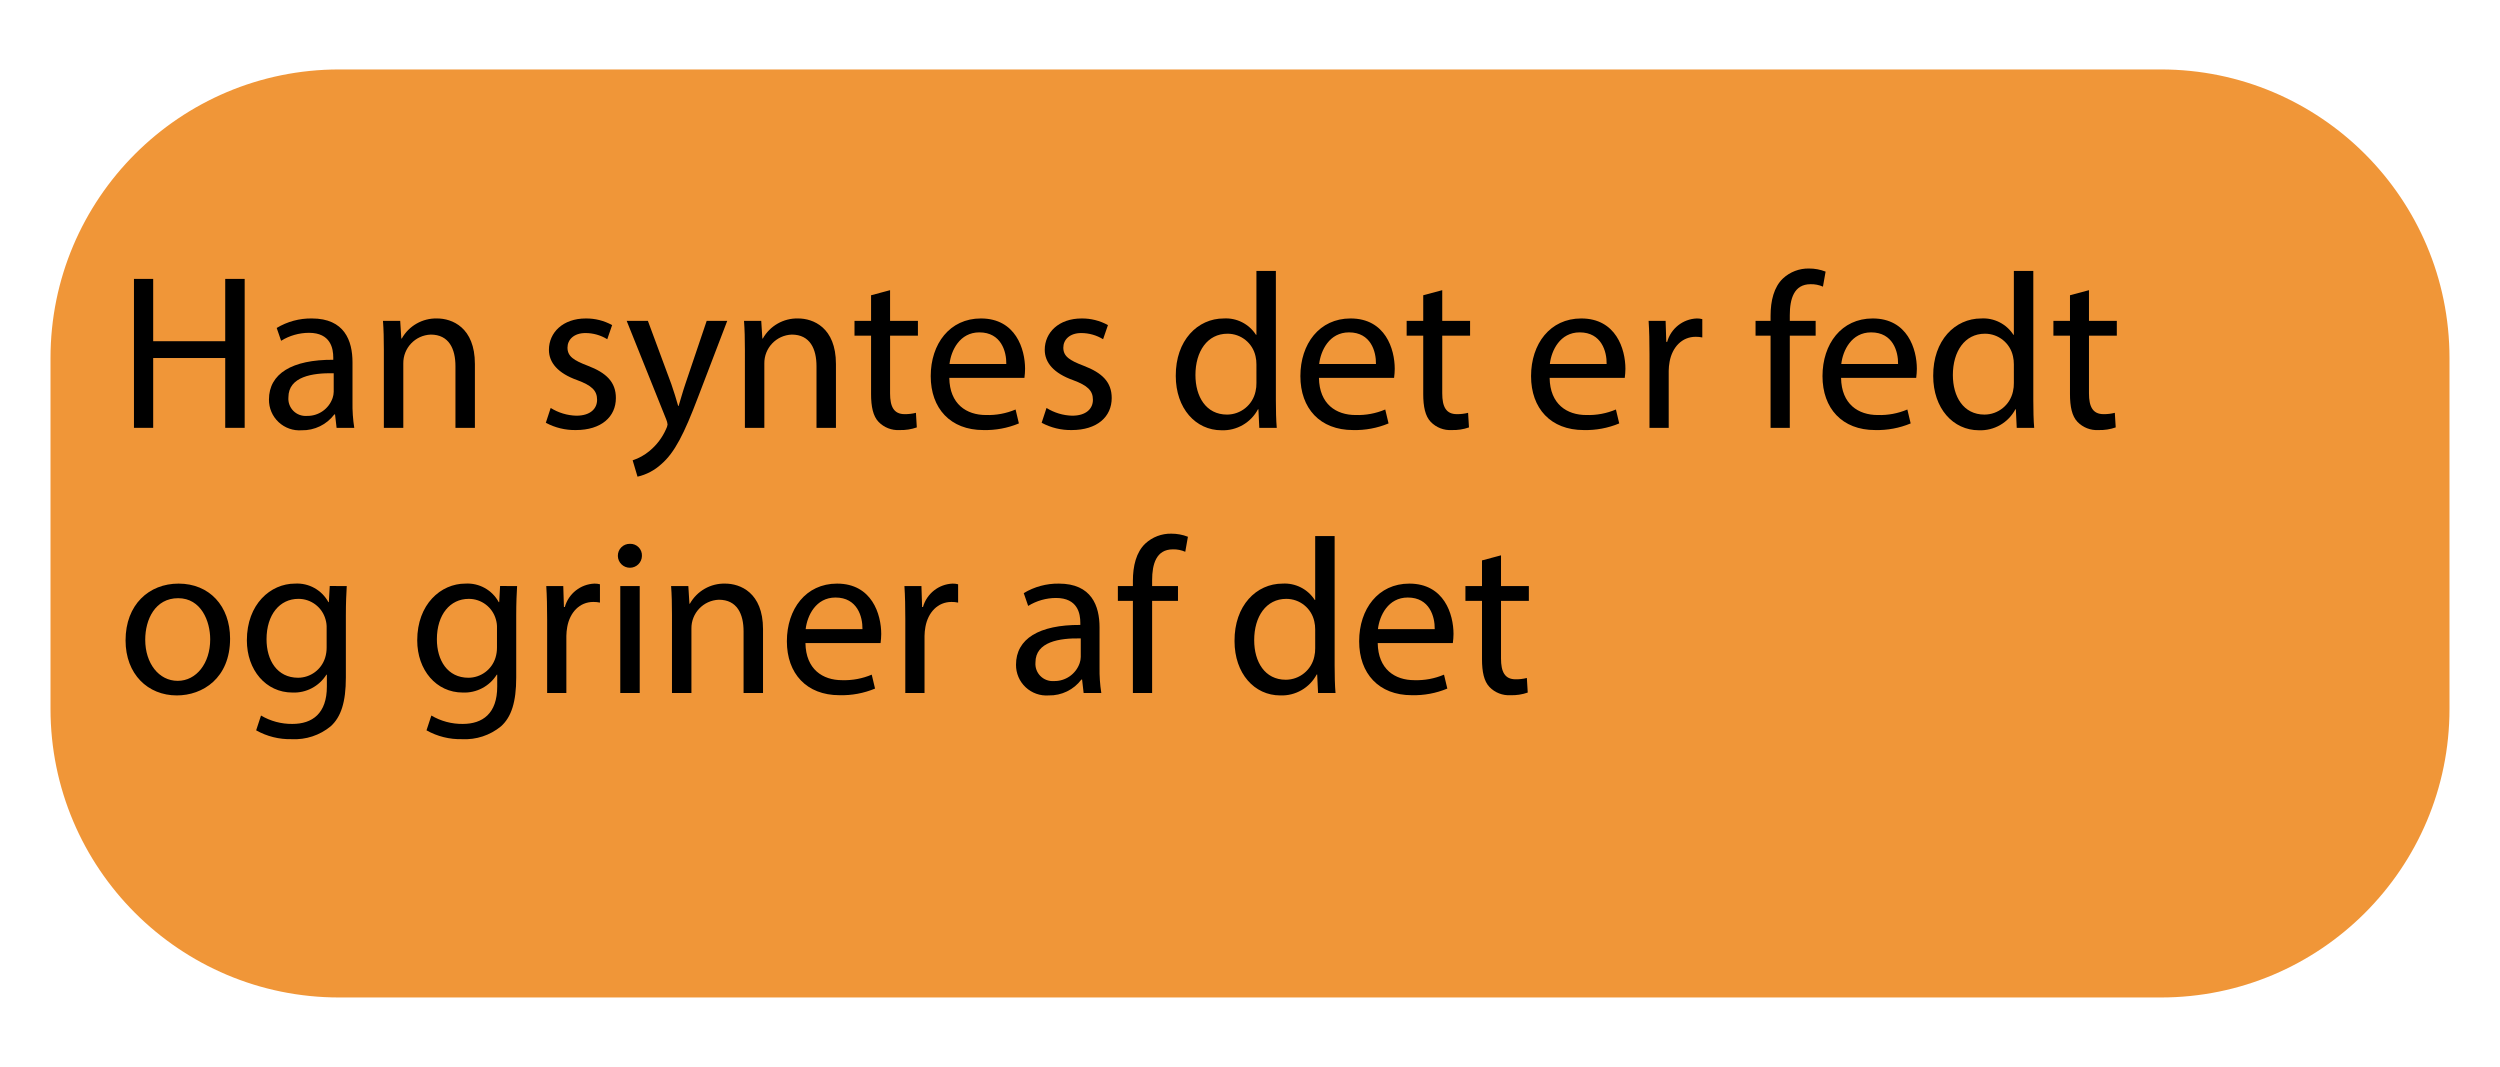
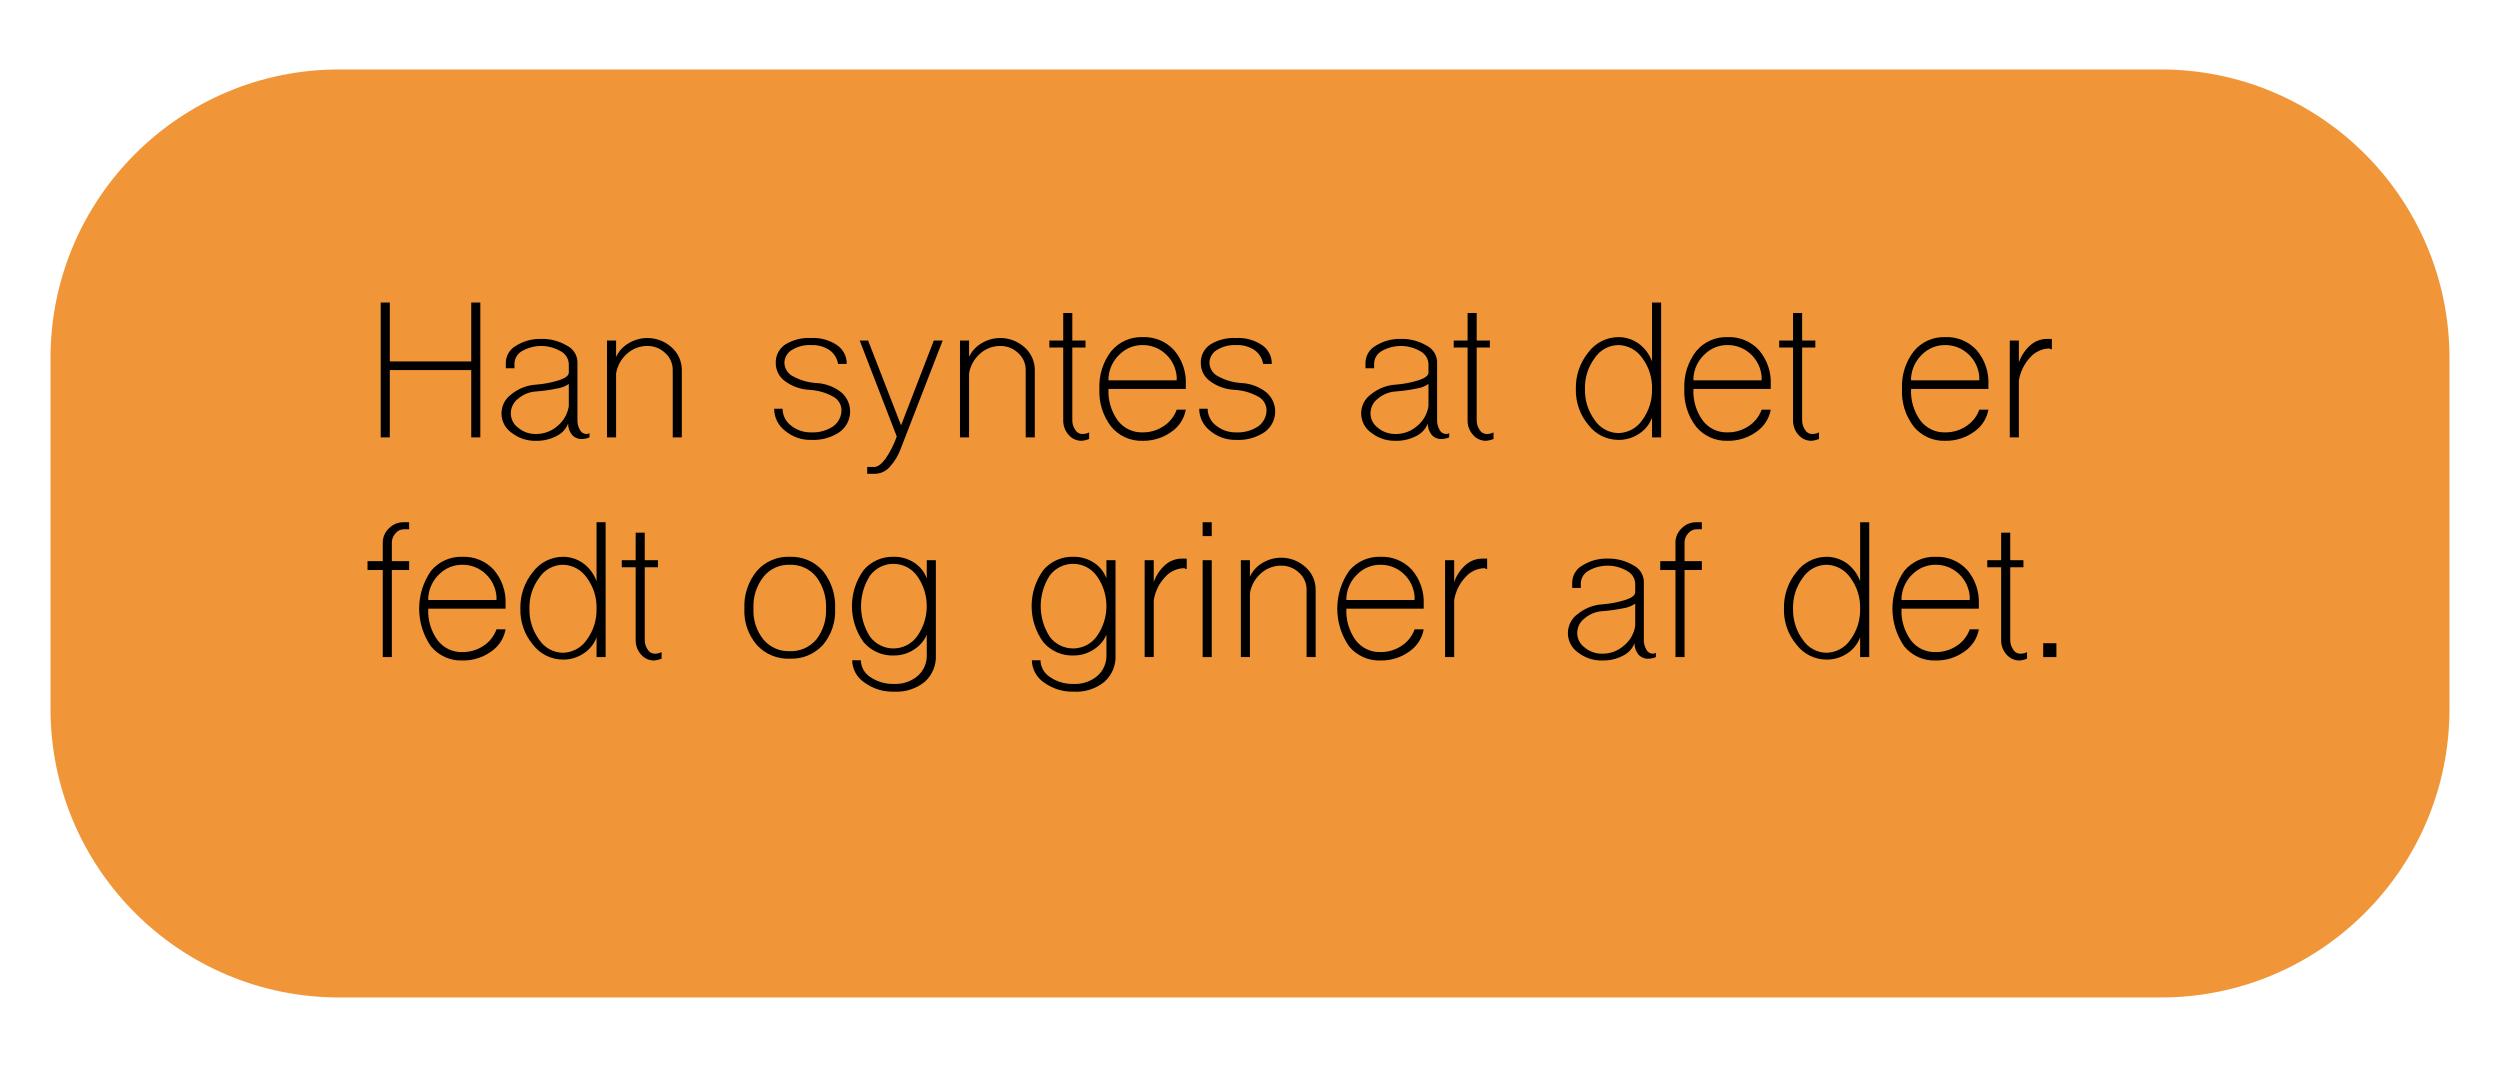
<svg xmlns="http://www.w3.org/2000/svg" width="396" height="169" viewBox="0 0 396 169">
  <defs>
    <style>.cls-1{fill:#f09638;}</style>
  </defs>
  <g id="Spørgsmål">
    <rect class="cls-1" x="8" y="11" width="380" height="147" rx="45.727" />
-     <path d="M24.264,44.178v9.871H35.676V44.178h3.08V67.77h-3.08V56.709H24.264V67.77H21.219V44.178Z" />
-     <path d="M53.315,67.77,53.07,65.636h-.105a6.311,6.311,0,0,1-5.181,2.52A4.827,4.827,0,0,1,42.603,63.29c0-4.096,3.641-6.336,10.186-6.301v-.35c0-1.4-.385-3.921-3.85-3.921a8.435,8.435,0,0,0-4.41,1.261l-.701-2.03a10.517,10.517,0,0,1,5.566-1.506c5.18,0,6.441,3.536,6.441,6.931V63.71a23.761,23.761,0,0,0,.28,4.06Zm-.455-8.646c-3.36-.07-7.176.524-7.176,3.815A2.725,2.725,0,0,0,48.59,65.88a4.214,4.214,0,0,0,4.095-2.835,3.227,3.227,0,0,0,.175-.98Z" />
-     <path d="M60.803,55.414c0-1.75-.034-3.186-.14-4.585h2.73l.175,2.8h.07a6.23,6.23,0,0,1,5.601-3.186c2.345,0,5.985,1.4,5.985,7.211V67.77h-3.08V58.005c0-2.73-1.016-5.006-3.92-5.006a4.517,4.517,0,0,0-4.341,4.585V67.77H60.803Z" />
-     <path d="M87.228,64.62a8.078,8.078,0,0,0,4.061,1.226c2.24,0,3.29-1.12,3.29-2.52,0-1.471-.875-2.275-3.15-3.115-3.045-1.085-4.48-2.766-4.48-4.796,0-2.73,2.205-4.971,5.846-4.971a8.455,8.455,0,0,1,4.166,1.051l-.77,2.24a6.593,6.593,0,0,0-3.466-.98c-1.82,0-2.835,1.05-2.835,2.311,0,1.399,1.015,2.03,3.22,2.87,2.941,1.12,4.446,2.59,4.446,5.11,0,2.976-2.311,5.075-6.336,5.075a9.675,9.675,0,0,1-4.761-1.154Z" />
-     <path d="M102.627,50.829,106.338,60.84c.385,1.12.805,2.45,1.085,3.465h.07c.315-1.015.665-2.31,1.085-3.535l3.36-9.94h3.255l-4.62,12.076c-2.205,5.811-3.71,8.786-5.811,10.605a8.345,8.345,0,0,1-3.78,1.995l-.769-2.59a8.163,8.163,0,0,0,2.695-1.505,9.342,9.342,0,0,0,2.59-3.431,2.212,2.212,0,0,0,.244-.735,2.683,2.683,0,0,0-.209-.805L99.268,50.829Z" />
-     <path d="M117.992,55.414c0-1.75-.035-3.186-.141-4.585h2.73l.176,2.8h.07a6.229,6.229,0,0,1,5.6-3.186c2.346,0,5.986,1.4,5.986,7.211V67.77h-3.08V58.005c0-2.73-1.016-5.006-3.921-5.006a4.52,4.52,0,0,0-4.341,4.585V67.77h-3.08Z" />
-     <path d="M140.987,45.963v4.866h4.411v2.345h-4.411V62.31c0,2.101.595,3.291,2.31,3.291a6.884,6.884,0,0,0,1.786-.21l.14,2.31a7.538,7.538,0,0,1-2.731.42,4.269,4.269,0,0,1-3.325-1.295c-.875-.91-1.19-2.415-1.19-4.41V53.174h-2.625V50.829h2.625v-4.06Z" />
-     <path d="M150.367,59.859c.07,4.166,2.731,5.881,5.81,5.881a11.144,11.144,0,0,0,4.691-.875l.524,2.205a13.721,13.721,0,0,1-5.636,1.05c-5.215,0-8.33-3.43-8.33-8.54s3.01-9.137,7.945-9.137c5.531,0,7.001,4.866,7.001,7.981a11.785,11.785,0,0,1-.104,1.435Zm9.031-2.205c.035-1.96-.805-5.006-4.27-5.006-3.115,0-4.48,2.871-4.726,5.006Z" />
-     <path d="M165.768,64.62a8.074,8.074,0,0,0,4.061,1.226c2.24,0,3.289-1.12,3.289-2.52,0-1.471-.875-2.275-3.15-3.115-3.045-1.085-4.481-2.766-4.481-4.796,0-2.73,2.206-4.971,5.846-4.971a8.452,8.452,0,0,1,4.166,1.051l-.769,2.24a6.599,6.599,0,0,0-3.466-.98c-1.82,0-2.835,1.05-2.835,2.311,0,1.399,1.015,2.03,3.22,2.87,2.94,1.12,4.446,2.59,4.446,5.11,0,2.976-2.311,5.075-6.336,5.075a9.672,9.672,0,0,1-4.761-1.154Z" />
-     <path d="M202.098,42.918V63.395c0,1.505.035,3.22.141,4.375h-2.766l-.141-2.94h-.069a6.267,6.267,0,0,1-5.776,3.325c-4.095,0-7.245-3.465-7.245-8.61-.035-5.636,3.466-9.101,7.596-9.101a5.663,5.663,0,0,1,5.11,2.591h.07V42.918Zm-3.08,14.807a5.416,5.416,0,0,0-.141-1.295,4.529,4.529,0,0,0-4.445-3.57c-3.186,0-5.075,2.8-5.075,6.545,0,3.431,1.681,6.266,5.006,6.266a4.629,4.629,0,0,0,4.515-3.675,5.329,5.329,0,0,0,.141-1.33Z" />
-     <path d="M208.922,59.859c.069,4.166,2.73,5.881,5.811,5.881a11.128,11.128,0,0,0,4.689-.875l.525,2.205a13.716,13.716,0,0,1-5.635,1.05c-5.217,0-8.332-3.43-8.332-8.54s3.011-9.137,7.946-9.137c5.53,0,7.001,4.866,7.001,7.981a11.566,11.566,0,0,1-.105,1.435Zm9.03-2.205c.035-1.96-.806-5.006-4.27-5.006-3.115,0-4.48,2.871-4.725,5.006Z" />
-     <path d="M228.451,45.963v4.866h4.41v2.345h-4.41V62.31c0,2.101.596,3.291,2.31,3.291a6.876,6.876,0,0,0,1.785-.21l.14,2.31a7.536,7.536,0,0,1-2.73.42,4.271,4.271,0,0,1-3.326-1.295c-.875-.91-1.19-2.415-1.19-4.41V53.174h-2.626V50.829h2.626v-4.06Z" />
-     <path d="M245.461,59.859c.069,4.166,2.73,5.881,5.811,5.881a11.127,11.127,0,0,0,4.689-.875l.525,2.205a13.715,13.715,0,0,1-5.635,1.05c-5.217,0-8.332-3.43-8.332-8.54s3.011-9.137,7.946-9.137c5.53,0,7.001,4.866,7.001,7.981a11.542,11.542,0,0,1-.105,1.435Zm9.03-2.205c.035-1.96-.806-5.006-4.27-5.006-3.115,0-4.481,2.871-4.725,5.006Z" />
-     <path d="M261.279,56.114c0-1.995-.034-3.71-.14-5.285h2.695l.104,3.325h.141a5.082,5.082,0,0,1,4.69-3.711,3.317,3.317,0,0,1,.875.105v2.905a4.609,4.609,0,0,0-1.05-.105c-2.17,0-3.711,1.645-4.131,3.956a8.639,8.639,0,0,0-.14,1.435v9.031h-3.046Z" />
-     <path d="M280.459,67.77V53.174h-2.38V50.829h2.38v-.806c0-2.38.525-4.55,1.961-5.915a5.893,5.893,0,0,1,4.13-1.575,7.169,7.169,0,0,1,2.626.489l-.421,2.381a4.602,4.602,0,0,0-1.96-.385c-2.625,0-3.291,2.31-3.291,4.9v.91H287.6v2.345h-4.096V67.77Z" />
-     <path d="M291.625,59.859c.069,4.166,2.729,5.881,5.81,5.881a11.128,11.128,0,0,0,4.69-.875L302.65,67.07a13.716,13.716,0,0,1-5.635,1.05c-5.217,0-8.332-3.43-8.332-8.54s3.011-9.137,7.946-9.137c5.53,0,7.001,4.866,7.001,7.981a11.562,11.562,0,0,1-.105,1.435Zm9.03-2.205c.035-1.96-.806-5.006-4.271-5.006-3.115,0-4.481,2.871-4.725,5.006Z" />
-     <path d="M322.076,42.918V63.395c0,1.505.034,3.22.139,4.375H319.45l-.14-2.94h-.07a6.265,6.265,0,0,1-5.775,3.325c-4.096,0-7.246-3.465-7.246-8.61-.035-5.636,3.465-9.101,7.596-9.101a5.667,5.667,0,0,1,5.111,2.591h.069V42.918Zm-3.081,14.807a5.461,5.461,0,0,0-.14-1.295,4.53,4.53,0,0,0-4.445-3.57c-3.186,0-5.076,2.8-5.076,6.545,0,3.431,1.68,6.266,5.006,6.266a4.632,4.632,0,0,0,4.516-3.675,5.373,5.373,0,0,0,.14-1.33Z" />
-     <path d="M330.894,45.963v4.866h4.41v2.345h-4.41V62.31c0,2.101.595,3.291,2.31,3.291a6.87,6.87,0,0,0,1.785-.21l.14,2.31a7.528,7.528,0,0,1-2.729.42,4.268,4.268,0,0,1-3.325-1.295c-.875-.91-1.19-2.415-1.19-4.41V53.174h-2.626V50.829h2.626v-4.06Z" />
-     <path d="M36.445,101.159c0,6.266-4.34,8.996-8.435,8.996-4.586,0-8.121-3.36-8.121-8.716,0-5.67,3.711-8.996,8.4-8.996C33.155,92.443,36.445,95.98,36.445,101.159Zm-13.441.176c0,3.71,2.135,6.511,5.146,6.511,2.94,0,5.146-2.766,5.146-6.581,0-2.87-1.435-6.511-5.075-6.511S23.004,98.114,23.004,101.335Z" />
-     <path d="M54.926,92.829c-.07,1.225-.141,2.59-.141,4.655V107.32c0,3.886-.77,6.266-2.415,7.735a8.978,8.978,0,0,1-6.161,2.03,10.933,10.933,0,0,1-5.635-1.399l.77-2.346a9.552,9.552,0,0,0,4.971,1.33c3.15,0,5.461-1.645,5.461-5.915v-1.891h-.07a6.048,6.048,0,0,1-5.391,2.835c-4.201,0-7.211-3.57-7.211-8.261,0-5.74,3.746-8.996,7.631-8.996a5.633,5.633,0,0,1,5.285,2.94h.07l.141-2.555ZM51.74,99.515a4.369,4.369,0,0,0-.176-1.4A4.436,4.436,0,0,0,47.26,94.859c-2.94,0-5.041,2.484-5.041,6.405,0,3.325,1.68,6.091,5.006,6.091a4.503,4.503,0,0,0,4.27-3.15A5.368,5.368,0,0,0,51.74,102.56Z" />
-     <path d="M81.909,92.829c-.07,1.225-.14,2.59-.14,4.655V107.32c0,3.886-.77,6.266-2.416,7.735a8.975,8.975,0,0,1-6.16,2.03,10.934,10.934,0,0,1-5.636-1.399l.77-2.346a9.549,9.549,0,0,0,4.971,1.33c3.15,0,5.46-1.645,5.46-5.915v-1.891H78.69a6.049,6.049,0,0,1-5.391,2.835c-4.201,0-7.211-3.57-7.211-8.261,0-5.74,3.745-8.996,7.631-8.996a5.635,5.635,0,0,1,5.285,2.94h.07l.14-2.555Zm-3.186,6.686a4.367,4.367,0,0,0-.175-1.4,4.438,4.438,0,0,0-4.306-3.255c-2.94,0-5.04,2.484-5.04,6.405,0,3.325,1.68,6.091,5.006,6.091a4.503,4.503,0,0,0,4.269-3.15,5.338,5.338,0,0,0,.245-1.645Z" />
-     <path d="M86.667,98.114c0-1.995-.035-3.71-.14-5.285h2.695l.104,3.325h.14a5.085,5.085,0,0,1,4.691-3.711,3.322,3.322,0,0,1,.875.105v2.905a4.618,4.618,0,0,0-1.051-.105c-2.17,0-3.71,1.645-4.13,3.956a8.639,8.639,0,0,0-.14,1.435v9.031H86.667Z" />
-     <path d="M101.683,88.068a1.908,1.908,0,0,1-3.815,0,1.877,1.877,0,0,1,1.925-1.926A1.829,1.829,0,0,1,101.683,88.068ZM98.252,109.77V92.829h3.08v16.941Z" />
-     <path d="M106.441,97.414c0-1.75-.034-3.186-.14-4.585h2.73l.175,2.8h.07a6.23,6.23,0,0,1,5.601-3.186c2.345,0,5.985,1.4,5.985,7.211v10.116h-3.08v-9.766c0-2.731-1.016-5.006-3.92-5.006a4.516,4.516,0,0,0-4.341,4.585v10.187h-3.081Z" />
-     <path d="M127.582,101.859c.07,4.166,2.731,5.881,5.811,5.881a11.136,11.136,0,0,0,4.69-.875l.524,2.205a13.711,13.711,0,0,1-5.635,1.05c-5.216,0-8.331-3.43-8.331-8.54s3.011-9.137,7.946-9.137c5.53,0,7,4.866,7,7.981a11.785,11.785,0,0,1-.104,1.435Zm9.031-2.205c.035-1.96-.806-5.006-4.271-5.006-3.115,0-4.481,2.871-4.725,5.006Z" />
-     <path d="M143.401,98.114c0-1.995-.035-3.71-.14-5.285h2.695l.104,3.325h.14a5.085,5.085,0,0,1,4.691-3.711,3.322,3.322,0,0,1,.875.105v2.905a4.619,4.619,0,0,0-1.051-.105c-2.17,0-3.71,1.645-4.13,3.956a8.639,8.639,0,0,0-.14,1.435v9.031h-3.046Z" />
-     <path d="M171.647,109.77l-.244-2.135h-.105a6.311,6.311,0,0,1-5.181,2.52,4.827,4.827,0,0,1-5.181-4.865c0-4.096,3.641-6.336,10.186-6.301v-.35c0-1.4-.385-3.921-3.85-3.921a8.435,8.435,0,0,0-4.41,1.261l-.701-2.03a10.517,10.517,0,0,1,5.566-1.506c5.18,0,6.44,3.536,6.44,6.931v6.336a23.751,23.751,0,0,0,.28,4.061Zm-.455-8.646c-3.36-.07-7.176.524-7.176,3.815a2.725,2.725,0,0,0,2.906,2.94,4.214,4.214,0,0,0,4.095-2.835,3.227,3.227,0,0,0,.175-.98Z" />
-     <path d="M179.45,109.77V95.174h-2.38V92.829h2.38v-.806c0-2.38.525-4.55,1.96-5.915a5.896,5.896,0,0,1,4.131-1.575,7.159,7.159,0,0,1,2.625.489l-.42,2.381a4.602,4.602,0,0,0-1.96-.385c-2.626,0-3.29,2.31-3.29,4.9v.91h4.096v2.345h-4.096v14.597Z" />
-     <path d="M211.406,84.918v20.477c0,1.505.035,3.22.14,4.375h-2.765l-.141-2.94h-.07a6.266,6.266,0,0,1-5.775,3.325c-4.096,0-7.246-3.465-7.246-8.61-.035-5.636,3.466-9.101,7.596-9.101a5.665,5.665,0,0,1,5.111,2.591h.07V84.918Zm-3.08,14.807a5.411,5.411,0,0,0-.141-1.295,4.529,4.529,0,0,0-4.445-3.57c-3.186,0-5.076,2.8-5.076,6.545,0,3.431,1.681,6.266,5.006,6.266a4.631,4.631,0,0,0,4.516-3.675,5.324,5.324,0,0,0,.141-1.33Z" />
-     <path d="M218.23,101.859c.069,4.166,2.731,5.881,5.81,5.881a11.136,11.136,0,0,0,4.691-.875l.525,2.205a13.725,13.725,0,0,1-5.636,1.05c-5.216,0-8.331-3.43-8.331-8.54s3.01-9.137,7.945-9.137c5.531,0,7.002,4.866,7.002,7.981a11.566,11.566,0,0,1-.105,1.435Zm9.03-2.205c.035-1.96-.805-5.006-4.27-5.006-3.115,0-4.48,2.871-4.726,5.006Z" />
-     <path d="M237.76,87.963v4.866h4.41v2.345h-4.41V104.31c0,2.101.595,3.291,2.309,3.291a6.87,6.87,0,0,0,1.785-.21l.14,2.31a7.528,7.528,0,0,1-2.73.42,4.267,4.267,0,0,1-3.325-1.295c-.875-.91-1.19-2.415-1.19-4.41V95.174h-2.626V92.829h2.626v-4.06Z" />
+     <path d="M60.306,69.283V47.921h1.44v9.33H74.644v-9.33h1.44V69.283h-1.44V58.62H61.746V69.283Z" />
+     <path d="M81.056,68.562a3.726,3.726,0,0,1-.036-6.124A6.877,6.877,0,0,1,84.91,60.926a16.087,16.087,0,0,0,3.711-.721q1.477-.504,1.477-1.188V57.648A2.383,2.383,0,0,0,88.801,55.63a6.118,6.118,0,0,0-6.088-.036,2.354,2.354,0,0,0-1.225,1.945v.793H80.119v-.938A3.123,3.123,0,0,1,81.74,54.766a7.089,7.089,0,0,1,3.963-1.081,7.605,7.605,0,0,1,4.07,1.045,2.985,2.985,0,0,1,1.693,2.522v9.294a2.904,2.904,0,0,0,.397,1.55,1.141,1.141,0,0,0,.973.648,1.329,1.329,0,0,0,.324-.036.444.444,0,0,0,.216-.108v.685a3.247,3.247,0,0,1-1.369.252,1.84,1.84,0,0,1-1.44-.721,2.675,2.675,0,0,1-.576-1.729,3.663,3.663,0,0,1-1.838,1.982,6.738,6.738,0,0,1-3.242.756A5.993,5.993,0,0,1,81.056,68.562Zm7.241-1.08a5.045,5.045,0,0,0,1.801-3.135v-3.53a4.377,4.377,0,0,1-1.838.721,25.267,25.267,0,0,1-3.35.468,4.82,4.82,0,0,0-2.846,1.153,2.929,2.929,0,0,0-1.152,2.306A2.836,2.836,0,0,0,82.1,67.77a4.213,4.213,0,0,0,2.811.973A5.068,5.068,0,0,0,88.297,67.482Z" />
+     <path d="M96.15,69.283V53.937h1.44V56.53a4.924,4.924,0,0,1,1.982-2.161,5.729,5.729,0,0,1,6.809.648A4.767,4.767,0,0,1,108.002,58.62V69.283h-1.442V58.62a3.575,3.575,0,0,0-1.188-2.702,4.012,4.012,0,0,0-2.846-1.117A4.742,4.742,0,0,0,99.32,56.026a5.309,5.309,0,0,0-1.73,3.134v10.123Z" />
+     <path d="M124.357,68.238a4.395,4.395,0,0,1-1.73-3.494h1.333A3.374,3.374,0,0,0,125.293,67.41a4.928,4.928,0,0,0,3.207,1.08,5.789,5.789,0,0,0,3.494-.973,3.174,3.174,0,0,0,1.297-2.63,2.477,2.477,0,0,0-1.369-2.089,8.66,8.66,0,0,0-3.674-1.045,7.077,7.077,0,0,1-3.891-1.369,3.485,3.485,0,0,1-1.478-2.846,3.407,3.407,0,0,1,1.478-2.954A7.09,7.09,0,0,1,128.5,53.54a6.707,6.707,0,0,1,4.07,1.117,3.504,3.504,0,0,1,1.549,2.99H132.75a3.304,3.304,0,0,0-1.368-2.198,4.877,4.877,0,0,0-2.882-.792,5.388,5.388,0,0,0-3.098.792,2.429,2.429,0,0,0-1.153,2.09,2.471,2.471,0,0,0,1.405,2.09,8.644,8.644,0,0,0,3.674,1.044,6.906,6.906,0,0,1,3.891,1.441,3.998,3.998,0,0,1-.252,6.341A7.357,7.357,0,0,1,128.5,69.68,6.17,6.17,0,0,1,124.357,68.238Z" />
+     <path d="M137.361,73.967h1.117q.829,0,1.801-1.333a14.307,14.307,0,0,0,1.766-3.495l-5.872-15.202h1.333L142.73,67.374l5.188-13.438h1.405L142.73,70.94a8.827,8.827,0,0,1-1.765,2.99,3.222,3.222,0,0,1-2.234,1.116h-1.369Z" />
+     <path d="M152.06,69.283V53.937h1.44V56.53a4.926,4.926,0,0,1,1.982-2.161,5.729,5.729,0,0,1,6.809.648,4.766,4.766,0,0,1,1.621,3.603V69.283h-1.441V58.62a3.572,3.572,0,0,0-1.19-2.702,4.012,4.012,0,0,0-2.846-1.117,4.742,4.742,0,0,0-3.206,1.226A5.32,5.32,0,0,0,153.5,59.16v10.123Z" />
+     <path d="M169.243,68.851a3.352,3.352,0,0,1-.829-2.306V55.054h-2.197V53.937h2.197V49.577h1.441v4.359h2.09v1.117h-2.09V66.545a2.575,2.575,0,0,0,.469,1.55,1.27,1.27,0,0,0,1.08.648,2.19,2.19,0,0,0,1.117-.253v1.045a3.913,3.913,0,0,1-1.225.288A2.661,2.661,0,0,1,169.243,68.851Z" />
+     <path d="M176.016,67.59a9.09,9.09,0,0,1-1.873-5.979,9.093,9.093,0,0,1,1.873-5.98,6.163,6.163,0,0,1,4.972-2.233,6.41,6.41,0,0,1,4.972,2.053,7.818,7.818,0,0,1,1.873,5.477V61.61H175.584a7.859,7.859,0,0,0,1.476,5.007,4.748,4.748,0,0,0,3.927,1.873,5.891,5.891,0,0,0,3.313-.973,5.194,5.194,0,0,0,2.09-2.63h1.441a5.375,5.375,0,0,1-2.306,3.531,7.547,7.547,0,0,1-4.539,1.404A6.163,6.163,0,0,1,176.016,67.59Zm10.375-7.349V59.7a5.469,5.469,0,0,0-1.728-3.603,5.301,5.301,0,0,0-3.675-1.44,5.101,5.101,0,0,0-3.639,1.477,5.59,5.59,0,0,0-1.765,3.711v.397Z" />
+     <path d="M191.686,68.238a4.395,4.395,0,0,1-1.73-3.494h1.333a3.375,3.375,0,0,0,1.333,2.666,4.929,4.929,0,0,0,3.207,1.08,5.791,5.791,0,0,0,3.494-.973,3.177,3.177,0,0,0,1.297-2.63,2.477,2.477,0,0,0-1.369-2.089,8.67,8.67,0,0,0-3.675-1.045,7.077,7.077,0,0,1-3.891-1.369,3.485,3.485,0,0,1-1.478-2.846,3.407,3.407,0,0,1,1.478-2.954A7.091,7.091,0,0,1,195.83,53.54a6.711,6.711,0,0,1,4.07,1.117,3.506,3.506,0,0,1,1.549,2.99H200.08a3.305,3.305,0,0,0-1.369-2.198,4.872,4.872,0,0,0-2.881-.792,5.393,5.393,0,0,0-3.099.792,2.431,2.431,0,0,0-1.153,2.09,2.474,2.474,0,0,0,1.405,2.09,8.653,8.653,0,0,0,3.675,1.044,6.911,6.911,0,0,1,3.891,1.441,3.998,3.998,0,0,1-.252,6.341A7.357,7.357,0,0,1,195.83,69.68,6.17,6.17,0,0,1,191.686,68.238Z" />
+     <path d="M217.228,68.562a3.727,3.727,0,0,1-.037-6.124,6.882,6.882,0,0,1,3.891-1.513,16.088,16.088,0,0,0,3.711-.721q1.476-.504,1.476-1.188V57.648a2.383,2.383,0,0,0-1.297-2.018,6.118,6.118,0,0,0-6.088-.036,2.354,2.354,0,0,0-1.225,1.945v.793H216.291v-.938a3.125,3.125,0,0,1,1.621-2.629,7.091,7.091,0,0,1,3.963-1.081,7.603,7.603,0,0,1,4.07,1.045,2.985,2.985,0,0,1,1.693,2.522v9.294a2.912,2.912,0,0,0,.397,1.55,1.141,1.141,0,0,0,.973.648,1.318,1.318,0,0,0,.324-.036.452.452,0,0,0,.217-.108v.685a3.25,3.25,0,0,1-1.369.252,1.841,1.841,0,0,1-1.441-.721,2.675,2.675,0,0,1-.576-1.729,3.657,3.657,0,0,1-1.838,1.982,6.735,6.735,0,0,1-3.242.756A5.993,5.993,0,0,1,217.228,68.562Zm7.24-1.08a5.04,5.04,0,0,0,1.801-3.135v-3.53a4.37,4.37,0,0,1-1.837.721,25.306,25.306,0,0,1-3.351.468,4.823,4.823,0,0,0-2.846,1.153,2.932,2.932,0,0,0-1.152,2.306,2.837,2.837,0,0,0,1.188,2.306,4.21,4.21,0,0,0,2.809.973A5.064,5.064,0,0,0,224.469,67.482Z" />
+     <path d="M233.295,68.851a3.352,3.352,0,0,1-.828-2.306V55.054h-2.198V53.937h2.198V49.577h1.44v4.359h2.089v1.117h-2.089V66.545a2.575,2.575,0,0,0,.468,1.55,1.273,1.273,0,0,0,1.082.648,2.188,2.188,0,0,0,1.116-.253v1.045a3.906,3.906,0,0,1-1.226.288A2.661,2.661,0,0,1,233.295,68.851Z" />
+     <path d="M251.596,67.302a8.507,8.507,0,0,1-1.982-5.691,8.844,8.844,0,0,1,1.982-5.801,5.969,5.969,0,0,1,4.755-2.413,5.497,5.497,0,0,1,3.242,1.045,6.112,6.112,0,0,1,2.089,2.81v-9.33h1.441V69.283h-1.441V66.149a5.086,5.086,0,0,1-2.053,2.558,5.724,5.724,0,0,1-3.278.973A6,6,0,0,1,251.596,67.302Zm8.537-.757a7.953,7.953,0,0,0,1.549-4.934,7.802,7.802,0,0,0-1.549-4.899,4.67,4.67,0,0,0-3.782-2.054,4.576,4.576,0,0,0-3.747,2.054,7.808,7.808,0,0,0-1.549,4.899,7.959,7.959,0,0,0,1.549,4.934,4.576,4.576,0,0,0,3.747,2.054A4.669,4.669,0,0,0,260.133,66.545Z" />
+     <path d="M268.67,67.59a9.095,9.095,0,0,1-1.873-5.979,9.098,9.098,0,0,1,1.873-5.98,6.165,6.165,0,0,1,4.973-2.233,6.408,6.408,0,0,1,4.971,2.053,7.818,7.818,0,0,1,1.873,5.477V61.61h-12.248a7.865,7.865,0,0,0,1.476,5.007,4.749,4.749,0,0,0,3.928,1.873,5.894,5.894,0,0,0,3.313-.973,5.193,5.193,0,0,0,2.089-2.63h1.441a5.373,5.373,0,0,1-2.305,3.531,7.549,7.549,0,0,1-4.539,1.404A6.165,6.165,0,0,1,268.67,67.59Zm10.375-7.349V59.7a5.461,5.461,0,0,0-1.728-3.603,5.297,5.297,0,0,0-3.674-1.44,5.098,5.098,0,0,0-3.639,1.477,5.591,5.591,0,0,0-1.766,3.711v.397Z" />
+     <path d="M284.846,68.851a3.352,3.352,0,0,1-.828-2.306V55.054h-2.198V53.937h2.198V49.577h1.44v4.359h2.089v1.117H285.458V66.545a2.575,2.575,0,0,0,.468,1.55,1.273,1.273,0,0,0,1.082.648,2.188,2.188,0,0,0,1.116-.253v1.045a3.906,3.906,0,0,1-1.226.288A2.661,2.661,0,0,1,284.846,68.851Z" />
+     <path d="M303.147,67.59a9.085,9.085,0,0,1-1.873-5.979,9.088,9.088,0,0,1,1.873-5.98,6.161,6.161,0,0,1,4.971-2.233,6.409,6.409,0,0,1,4.972,2.053,7.814,7.814,0,0,1,1.874,5.477V61.61h-12.249a7.853,7.853,0,0,0,1.478,5.007,4.747,4.747,0,0,0,3.926,1.873,5.894,5.894,0,0,0,3.314-.973,5.2,5.2,0,0,0,2.09-2.63h1.441a5.38,5.38,0,0,1-2.307,3.531,7.547,7.547,0,0,1-4.539,1.404A6.161,6.161,0,0,1,303.147,67.59Zm10.375-7.349V59.7a5.471,5.471,0,0,0-1.73-3.603,5.301,5.301,0,0,0-3.675-1.44,5.104,5.104,0,0,0-3.639,1.477,5.599,5.599,0,0,0-1.765,3.711v.397Z" />
+     <path d="M318.349,69.283V53.937h1.44v3.458a6.541,6.541,0,0,1,1.802-2.701,4.022,4.022,0,0,1,2.594-1.009h.829v1.657a.57.57,0,0,1-.253-.072.374.374,0,0,0-.143-.072,4.143,4.143,0,0,0-3.062,1.441,6.93,6.93,0,0,0-1.766,3.639v9.006Z" />
+     <path d="M60.63,104.083V90.285H58.217V88.881H60.63V85.999a3.074,3.074,0,0,1,.973-2.306,3.192,3.192,0,0,1,2.342-.973h.864v1.116h-.828a1.671,1.671,0,0,0-1.334.648A2.128,2.128,0,0,0,62.07,85.999v2.882h2.738v1.404H62.07V104.083Z" />
+     <path d="M68.268,102.39a10.482,10.482,0,0,1,0-11.96,6.161,6.161,0,0,1,4.971-2.233A6.409,6.409,0,0,1,78.21,90.249a7.814,7.814,0,0,1,1.874,5.477V96.41H67.835a7.853,7.853,0,0,0,1.478,5.007,4.747,4.747,0,0,0,3.926,1.873,5.894,5.894,0,0,0,3.314-.973,5.2,5.2,0,0,0,2.09-2.63H80.084a5.38,5.38,0,0,1-2.307,3.531,7.547,7.547,0,0,1-4.539,1.404A6.161,6.161,0,0,1,68.268,102.39Zm10.375-7.349V94.5a5.471,5.471,0,0,0-1.73-3.603,5.301,5.301,0,0,0-3.675-1.44A5.104,5.104,0,0,0,69.6,90.934a5.599,5.599,0,0,0-1.765,3.711v.397Z" />
+     <path d="M84.406,102.102A8.512,8.512,0,0,1,82.425,96.41a8.849,8.849,0,0,1,1.981-5.801,5.971,5.971,0,0,1,4.756-2.413,5.499,5.499,0,0,1,3.242,1.045,6.12,6.12,0,0,1,2.089,2.81v-9.33h1.44V104.083h-1.44v-3.134a5.089,5.089,0,0,1-2.054,2.558,5.721,5.721,0,0,1-3.277.973A6.002,6.002,0,0,1,84.406,102.102Zm8.538-.757A7.958,7.958,0,0,0,94.493,96.41a7.807,7.807,0,0,0-1.549-4.9,4.671,4.671,0,0,0-3.782-2.054,4.575,4.575,0,0,0-3.747,2.054,7.809,7.809,0,0,0-1.55,4.9,7.96,7.96,0,0,0,1.55,4.934,4.574,4.574,0,0,0,3.747,2.054A4.671,4.671,0,0,0,92.944,101.345Z" />
+     <path d="M101.518,103.65a3.351,3.351,0,0,1-.828-2.306V89.853H98.491V88.736H100.69V84.377h1.44v4.359h2.089v1.117H102.13v11.491a2.575,2.575,0,0,0,.468,1.55,1.273,1.273,0,0,0,1.082.648,2.188,2.188,0,0,0,1.116-.253v1.045a3.906,3.906,0,0,1-1.226.288A2.661,2.661,0,0,1,101.518,103.65Z" />
+     <path d="M119.891,102.174a8.193,8.193,0,0,1-1.982-5.764,8.761,8.761,0,0,1,1.982-5.981,6.574,6.574,0,0,1,5.223-2.233,6.647,6.647,0,0,1,5.225,2.233,8.87,8.87,0,0,1,1.945,5.981,8.292,8.292,0,0,1-1.945,5.764,6.754,6.754,0,0,1-5.225,2.161A6.679,6.679,0,0,1,119.891,102.174Zm9.402-.864a7.36,7.36,0,0,0,1.549-4.899,7.681,7.681,0,0,0-1.549-5.044,5.168,5.168,0,0,0-4.18-1.909,5.101,5.101,0,0,0-4.179,1.909,7.55,7.55,0,0,0-1.585,5.044,7.238,7.238,0,0,0,1.585,4.899,5.183,5.183,0,0,0,4.179,1.837A5.253,5.253,0,0,0,129.293,101.31Z" />
+     <path d="M136.93,108.118a4.338,4.338,0,0,1-1.945-3.531h1.369a3.252,3.252,0,0,0,1.513,2.666,6.318,6.318,0,0,0,3.71,1.081,5.456,5.456,0,0,0,3.783-1.261,4.274,4.274,0,0,0,1.441-3.387v-3.134a5.299,5.299,0,0,1-2.09,2.378,5.742,5.742,0,0,1-3.098.9,6.005,6.005,0,0,1-4.828-2.126,9.737,9.737,0,0,1,0-11.384,6.006,6.006,0,0,1,4.828-2.125,5.761,5.761,0,0,1,3.205.936,5.039,5.039,0,0,1,1.982,2.485V88.736h1.44v14.986a5.342,5.342,0,0,1-1.765,4.287,7.102,7.102,0,0,1-4.9,1.549A7.495,7.495,0,0,1,136.93,108.118Zm8.357-7.35a8.227,8.227,0,0,0,0-9.511,4.62,4.62,0,0,0-7.457-.107,8.925,8.925,0,0,0,0,9.727,4.621,4.621,0,0,0,7.457-.108Z" />
+     <path d="M165.389,108.118a4.338,4.338,0,0,1-1.945-3.531h1.369a3.25,3.25,0,0,0,1.514,2.666,6.315,6.315,0,0,0,3.71,1.081,5.454,5.454,0,0,0,3.782-1.261,4.274,4.274,0,0,0,1.441-3.387v-3.134a5.295,5.295,0,0,1-2.09,2.378,5.74,5.74,0,0,1-3.098.9,6.002,6.002,0,0,1-4.827-2.126,9.737,9.737,0,0,1,0-11.384,6.003,6.003,0,0,1,4.827-2.125,5.764,5.764,0,0,1,3.206.936,5.043,5.043,0,0,1,1.982,2.485V88.736h1.441v14.986a5.342,5.342,0,0,1-1.766,4.287,7.098,7.098,0,0,1-4.899,1.549A7.498,7.498,0,0,1,165.389,108.118Zm8.357-7.35a8.227,8.227,0,0,0,0-9.511,4.62,4.62,0,0,0-7.457-.107,8.93,8.93,0,0,0,0,9.727,4.621,4.621,0,0,0,7.457-.108Z" />
+     <path d="M181.312,104.083V88.736h1.44v3.458a6.532,6.532,0,0,1,1.802-2.701,4.02,4.02,0,0,1,2.594-1.009h.828v1.657a.567.567,0,0,1-.252-.072.383.383,0,0,0-.144-.072,4.144,4.144,0,0,0-3.062,1.441,6.938,6.938,0,0,0-1.765,3.639v9.006Z" />
+     <path d="M190.498,82.721H191.94V84.918H190.498Zm0,21.362V88.736H191.94V104.083Z" />
+     <path d="M196.551,104.083V88.736h1.44V91.33a4.924,4.924,0,0,1,1.982-2.161,5.729,5.729,0,0,1,6.809.648,4.766,4.766,0,0,1,1.621,3.603V104.083h-1.441V93.42a3.575,3.575,0,0,0-1.188-2.702,4.012,4.012,0,0,0-2.846-1.117,4.742,4.742,0,0,0-3.206,1.226,5.309,5.309,0,0,0-1.73,3.134v10.123Z" />
+     <path d="M213.697,102.39a10.482,10.482,0,0,1,0-11.96,6.165,6.165,0,0,1,4.973-2.233,6.407,6.407,0,0,1,4.971,2.053,7.817,7.817,0,0,1,1.873,5.477V96.41H213.266a7.864,7.864,0,0,0,1.477,5.007,4.749,4.749,0,0,0,3.928,1.873,5.894,5.894,0,0,0,3.313-.973,5.193,5.193,0,0,0,2.089-2.63h1.441a5.374,5.374,0,0,1-2.305,3.531,7.55,7.55,0,0,1-4.539,1.404A6.165,6.165,0,0,1,213.697,102.39Zm10.375-7.349V94.5a5.461,5.461,0,0,0-1.728-3.603,5.298,5.298,0,0,0-3.674-1.44,5.098,5.098,0,0,0-3.639,1.477,5.591,5.591,0,0,0-1.766,3.711v.397Z" />
+     <path d="M228.9,104.083V88.736h1.441v3.458a6.53,6.53,0,0,1,1.801-2.701,4.022,4.022,0,0,1,2.594-1.009h.828v1.657a.567.567,0,0,1-.252-.072.376.376,0,0,0-.144-.072,4.142,4.142,0,0,0-3.062,1.441,6.923,6.923,0,0,0-1.765,3.639v9.006Z" />
+     <path d="M249.975,103.362a3.726,3.726,0,0,1-.036-6.124,6.876,6.876,0,0,1,3.891-1.513,16.084,16.084,0,0,0,3.71-.721q1.476-.504,1.478-1.188V92.447A2.385,2.385,0,0,0,257.72,90.43a6.12,6.12,0,0,0-6.089-.036,2.355,2.355,0,0,0-1.225,1.945v.793h-1.369v-.938a3.125,3.125,0,0,1,1.621-2.629,7.094,7.094,0,0,1,3.963-1.081,7.604,7.604,0,0,1,4.071,1.045,2.986,2.986,0,0,1,1.693,2.522v9.294a2.922,2.922,0,0,0,.396,1.55,1.143,1.143,0,0,0,.973.648,1.312,1.312,0,0,0,.324-.036.452.452,0,0,0,.217-.108v.685a3.244,3.244,0,0,1-1.369.252,1.841,1.841,0,0,1-1.441-.721,2.68,2.68,0,0,1-.576-1.729,3.655,3.655,0,0,1-1.837,1.982,6.738,6.738,0,0,1-3.242.756A5.997,5.997,0,0,1,249.975,103.362Zm7.24-1.08a5.041,5.041,0,0,0,1.802-3.135v-3.53a4.376,4.376,0,0,1-1.837.721,25.331,25.331,0,0,1-3.351.468,4.826,4.826,0,0,0-2.847,1.153,2.934,2.934,0,0,0-1.152,2.306A2.836,2.836,0,0,0,251.02,102.57a4.208,4.208,0,0,0,2.81.973A5.063,5.063,0,0,0,257.215,102.282Z" />
+     <path d="M265.393,104.083V90.285H262.98V88.881h2.413V85.999a3.074,3.074,0,0,1,.973-2.306,3.193,3.193,0,0,1,2.342-.973h.865v1.116h-.829a1.67,1.67,0,0,0-1.333.648,2.123,2.123,0,0,0-.576,1.514v2.882h2.738v1.404H266.834V104.083Z" />
+     <path d="M284.559,102.102a8.507,8.507,0,0,1-1.982-5.691,8.844,8.844,0,0,1,1.982-5.801,5.969,5.969,0,0,1,4.755-2.413,5.497,5.497,0,0,1,3.242,1.045,6.112,6.112,0,0,1,2.089,2.81v-9.33h1.441V104.083h-1.441v-3.134a5.087,5.087,0,0,1-2.053,2.558,5.724,5.724,0,0,1-3.278.973A6,6,0,0,1,284.559,102.102Zm8.537-.757a7.953,7.953,0,0,0,1.549-4.934,7.802,7.802,0,0,0-1.549-4.9,4.67,4.67,0,0,0-3.782-2.054,4.576,4.576,0,0,0-3.747,2.054,7.808,7.808,0,0,0-1.549,4.9,7.959,7.959,0,0,0,1.549,4.934,4.576,4.576,0,0,0,3.747,2.054A4.67,4.67,0,0,0,293.096,101.345Z" />
+     <path d="M301.633,102.39a10.483,10.483,0,0,1,0-11.96,6.165,6.165,0,0,1,4.973-2.233,6.408,6.408,0,0,1,4.971,2.053,7.818,7.818,0,0,1,1.873,5.477V96.41h-12.248a7.865,7.865,0,0,0,1.476,5.007,4.749,4.749,0,0,0,3.928,1.873,5.893,5.893,0,0,0,3.313-.973,5.193,5.193,0,0,0,2.089-2.63h1.441a5.374,5.374,0,0,1-2.305,3.531,7.549,7.549,0,0,1-4.539,1.404A6.165,6.165,0,0,1,301.633,102.39Zm10.375-7.349V94.5a5.461,5.461,0,0,0-1.728-3.603,5.297,5.297,0,0,0-3.674-1.44,5.098,5.098,0,0,0-3.639,1.477,5.591,5.591,0,0,0-1.766,3.711v.397Z" />
+     <path d="M317.809,103.65a3.352,3.352,0,0,1-.828-2.306V89.853h-2.198V88.736h2.198V84.377h1.44v4.359H320.51v1.117h-2.089v11.491a2.575,2.575,0,0,0,.468,1.55,1.273,1.273,0,0,0,1.082.648,2.188,2.188,0,0,0,1.116-.253v1.045a3.906,3.906,0,0,1-1.226.288A2.661,2.661,0,0,1,317.809,103.65Z" />
+     <path d="M323.644,101.886h2.09v2.197h-2.09Z" />
  </g>
</svg>
